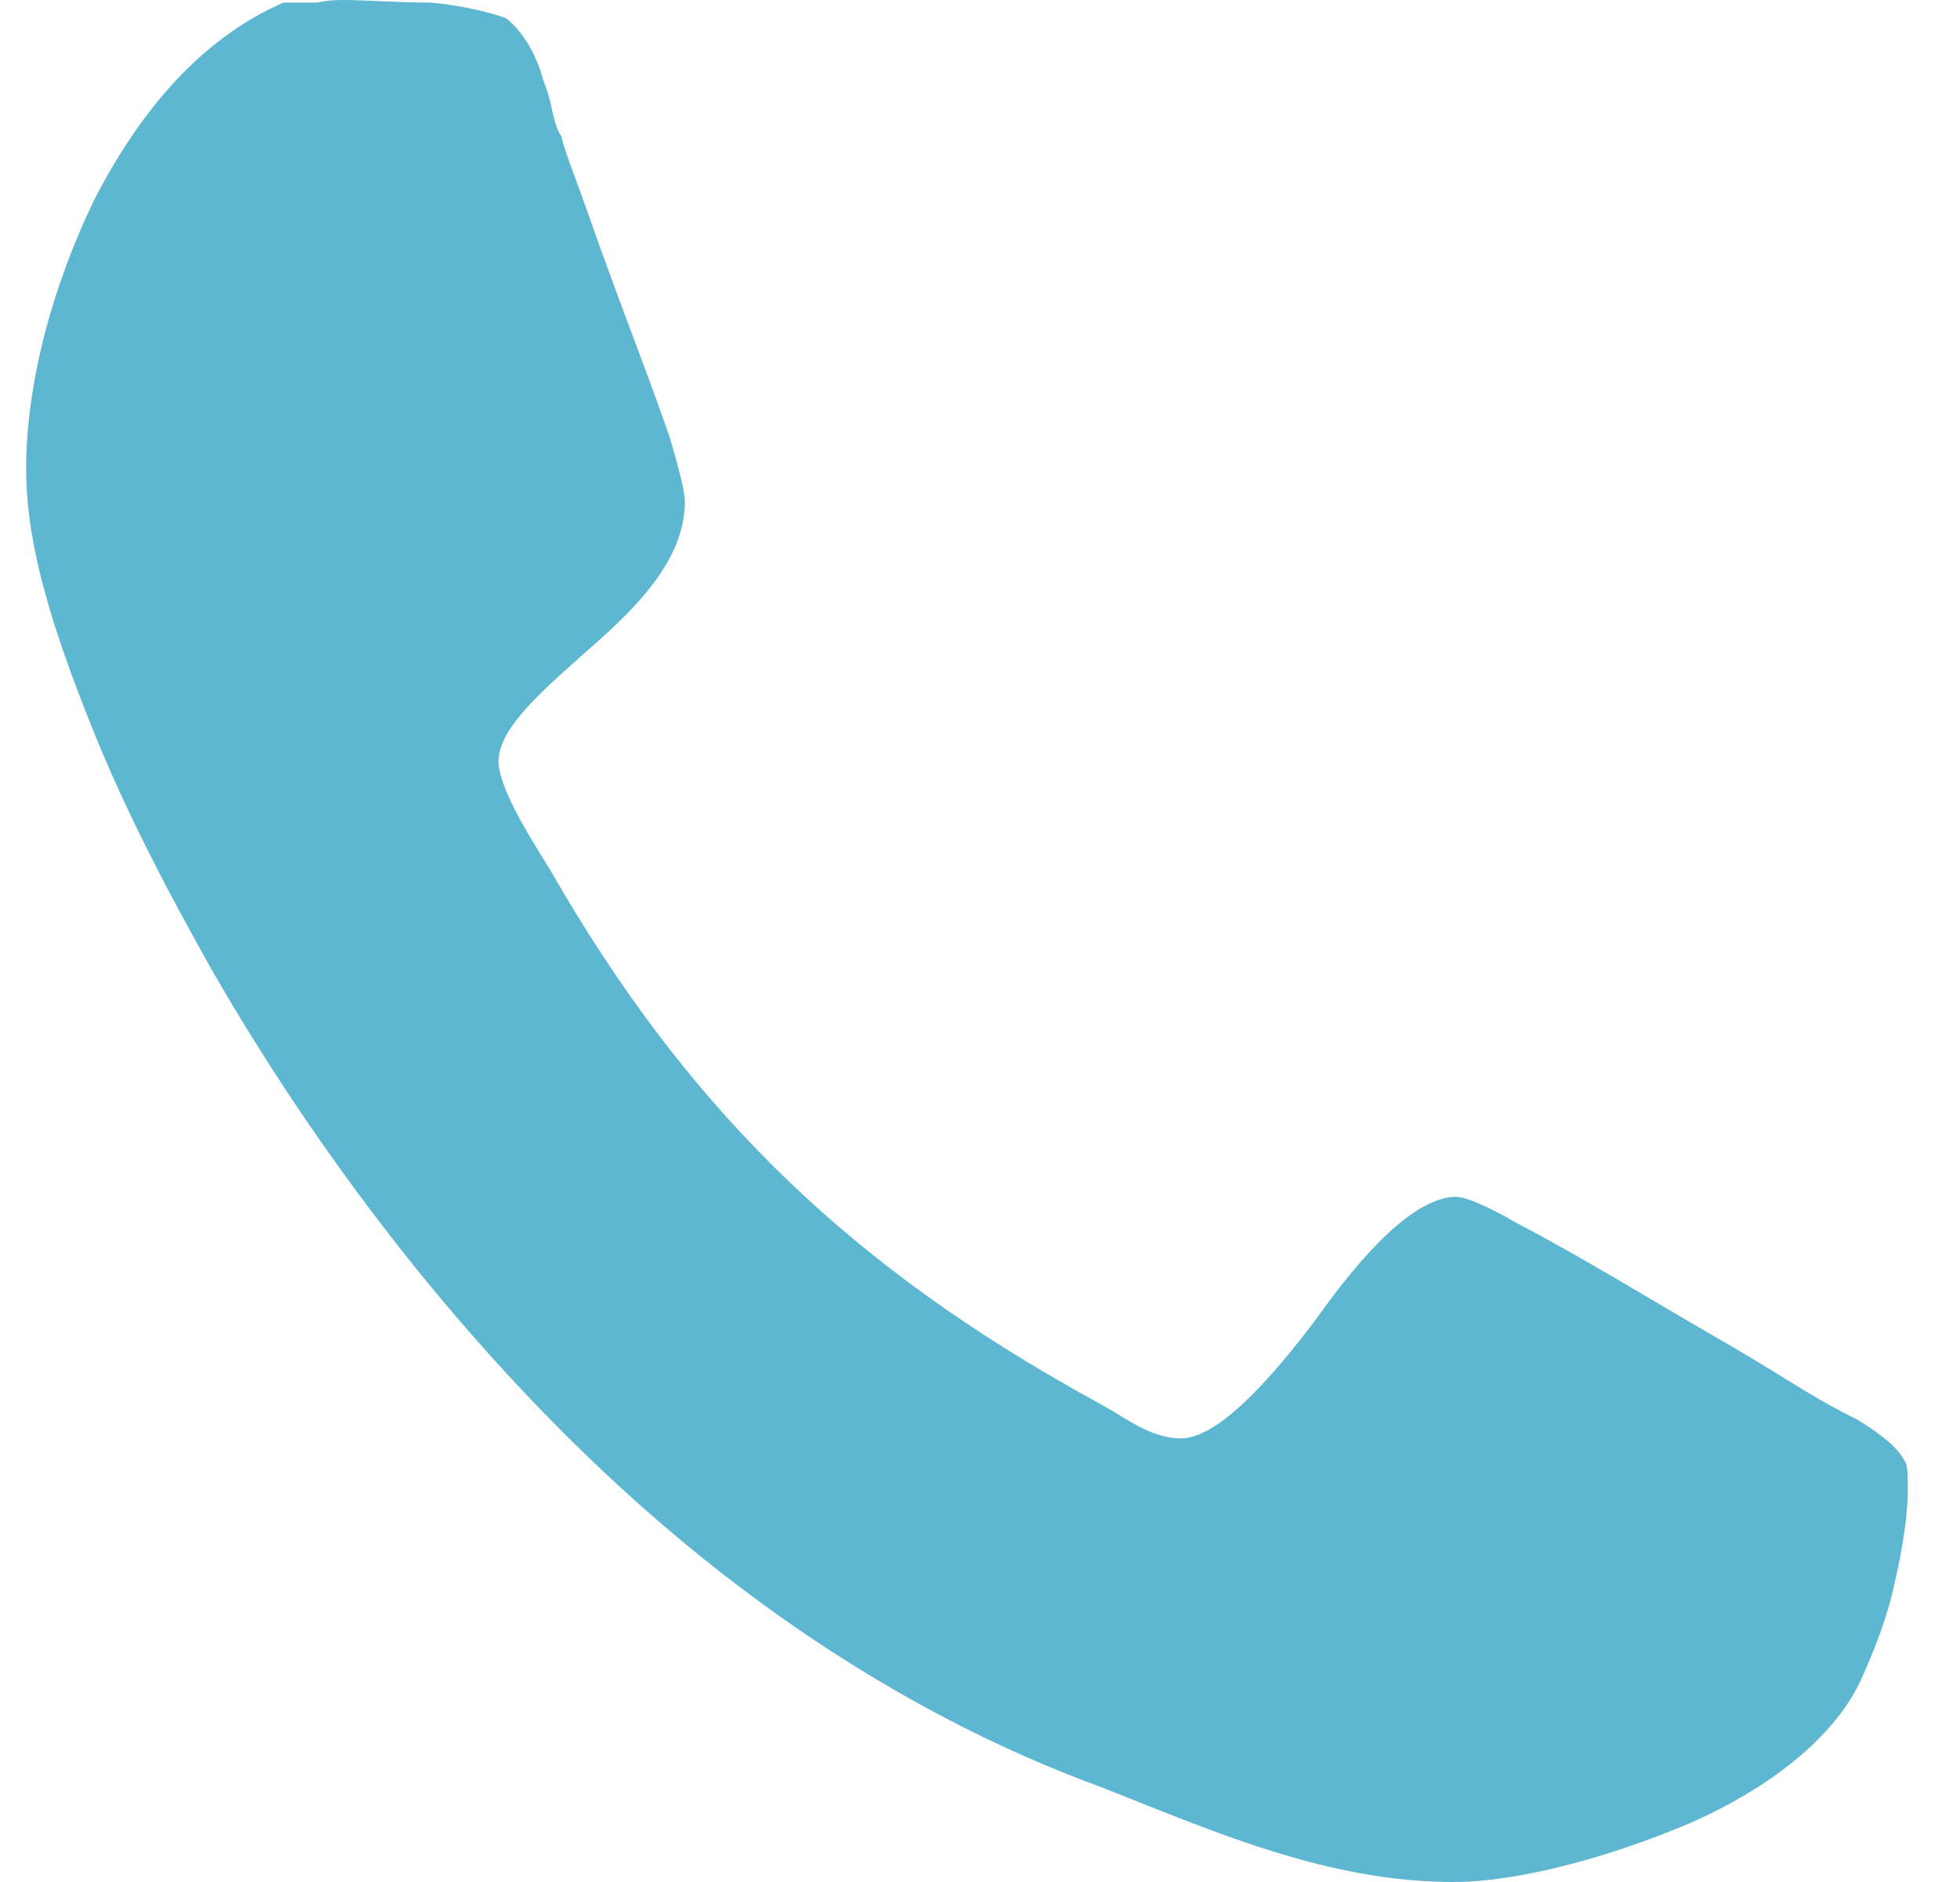
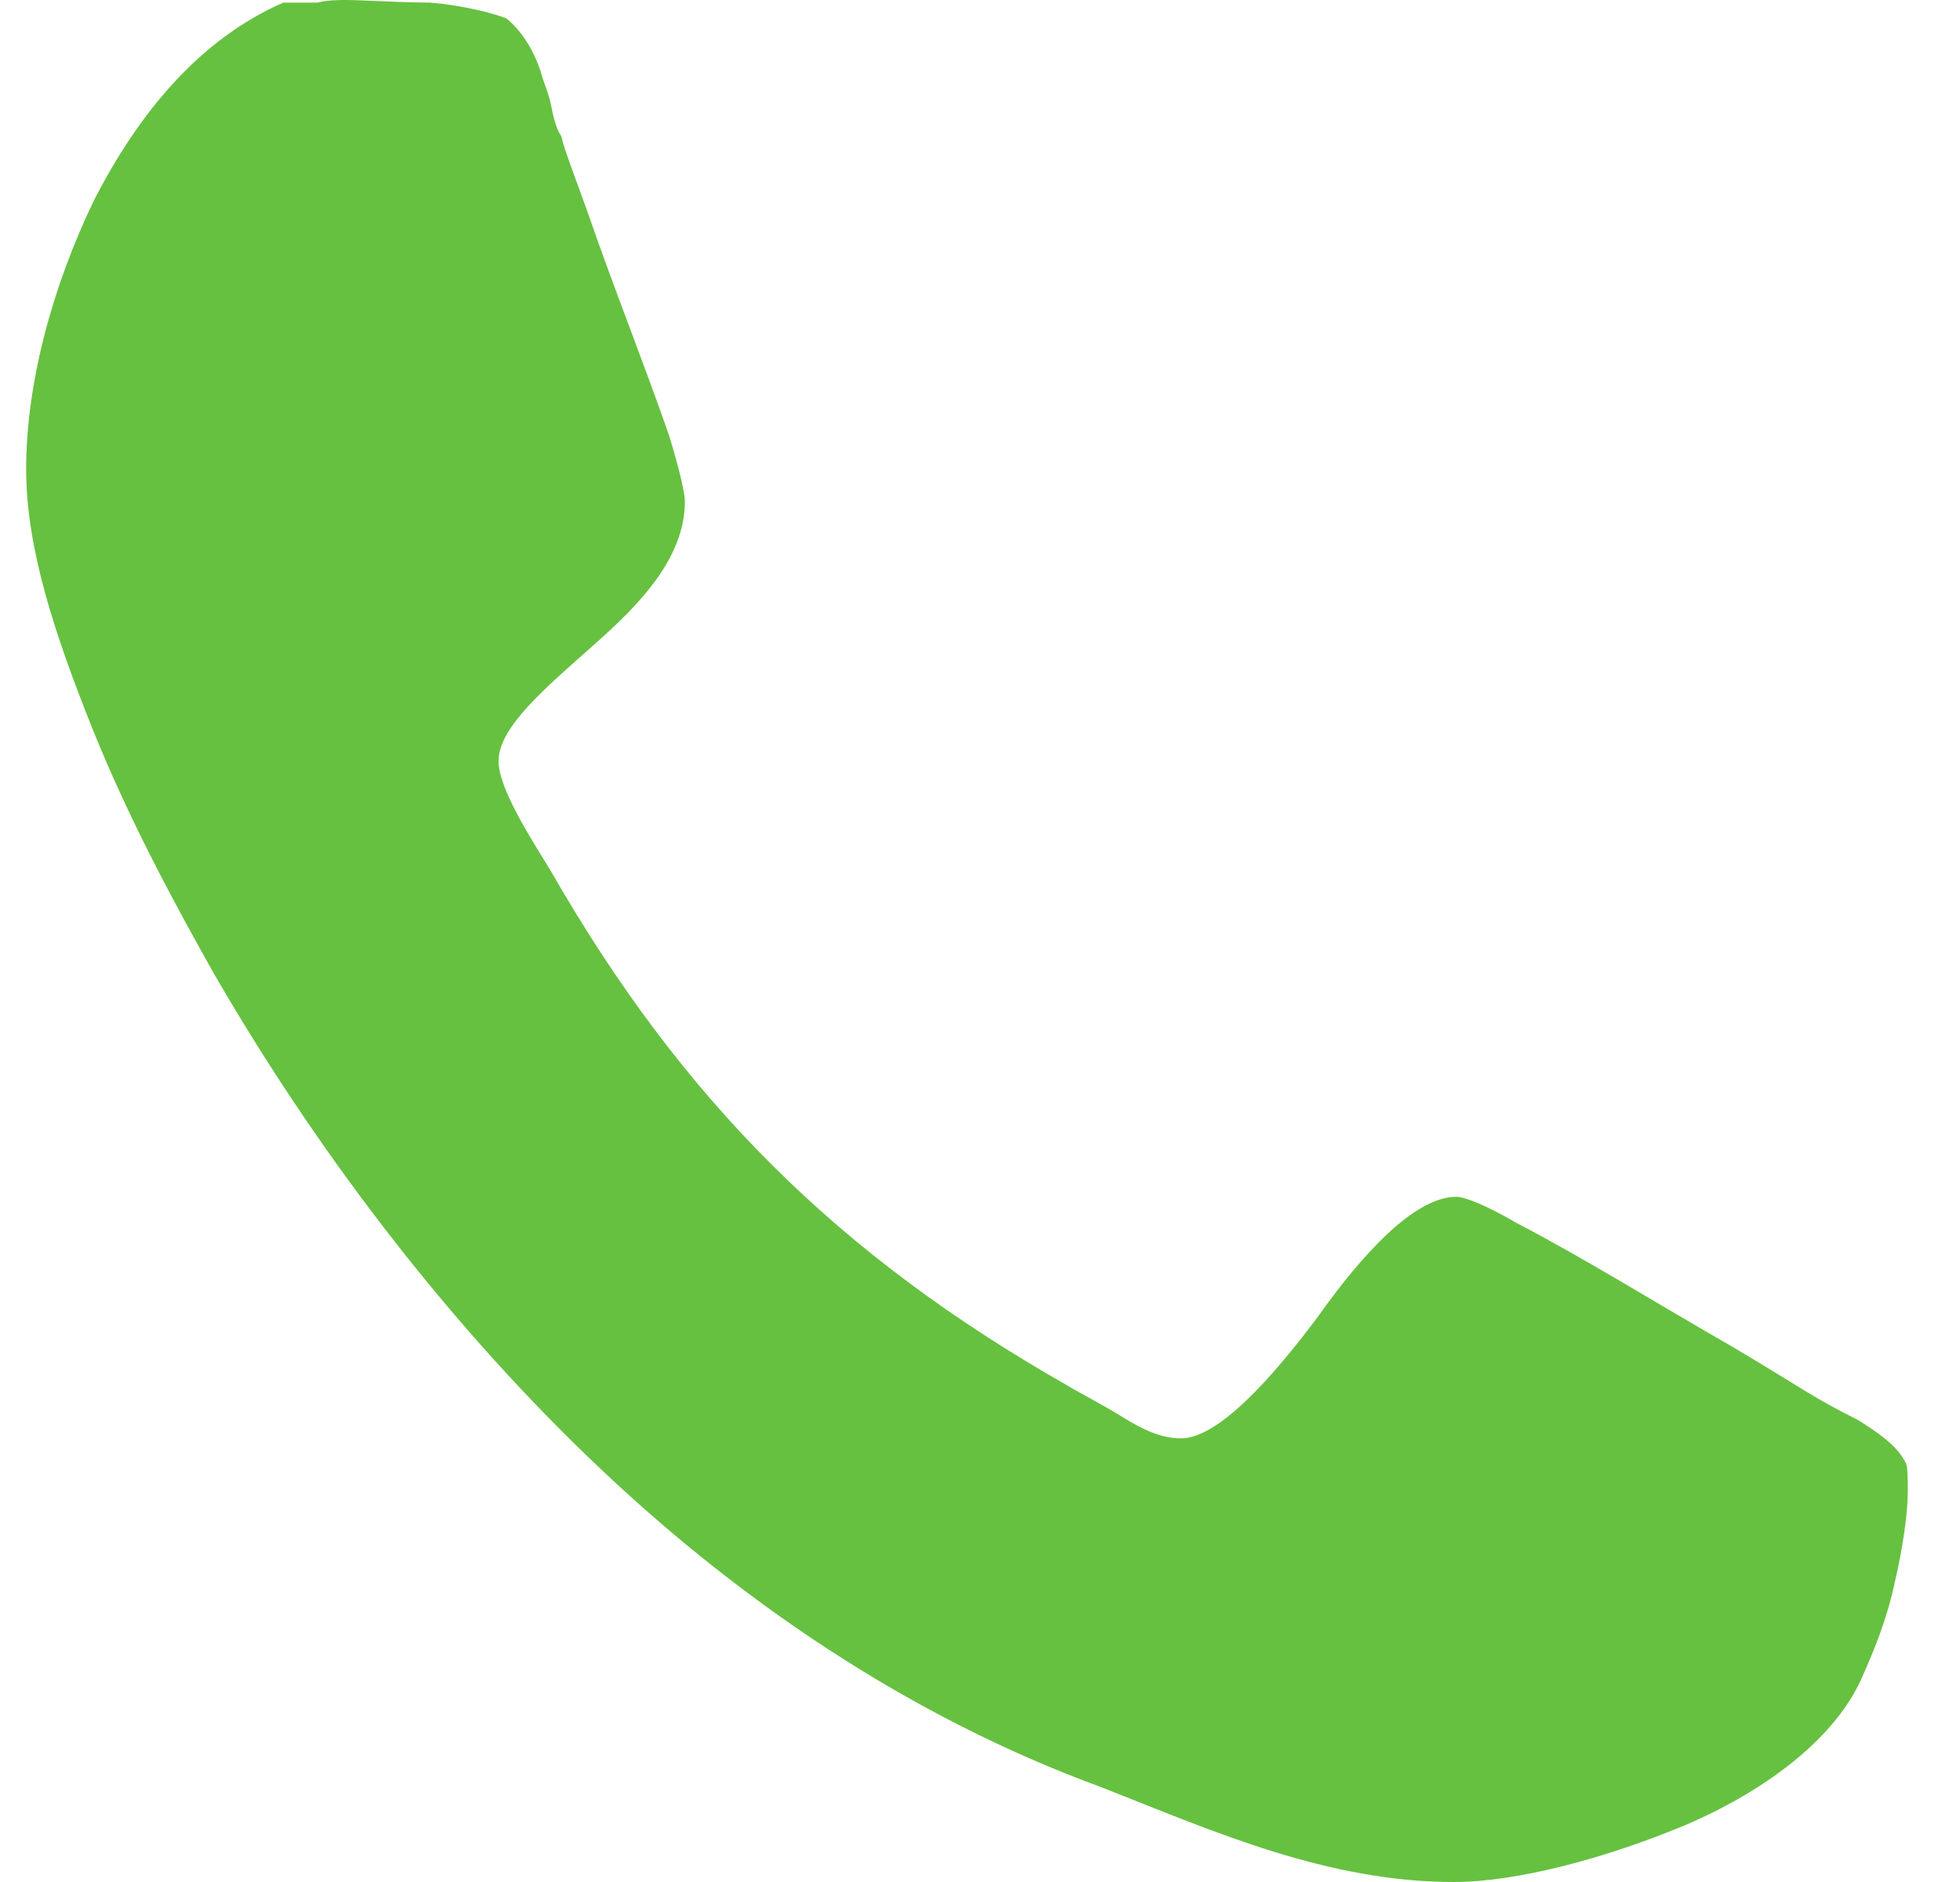
<svg xmlns="http://www.w3.org/2000/svg" width="25" height="24" viewBox="0 0 25 24" fill="none">
-   <path d="M0.334 5.992C0.334 6.996 0.703 8.101 1.171 9.272C1.639 10.444 2.242 11.549 2.711 12.385C3.984 14.595 5.623 16.77 7.498 18.577C9.372 20.384 11.582 21.891 14.058 22.795C15.498 23.364 16.937 24 18.544 24C19.347 24 20.486 23.699 21.523 23.263C22.527 22.828 23.43 22.159 23.766 21.355C23.899 21.055 24.067 20.653 24.167 20.184C24.268 19.749 24.334 19.313 24.334 19.012C24.334 18.845 24.334 18.677 24.301 18.643C24.2 18.442 23.966 18.275 23.698 18.108C23.095 17.807 22.995 17.706 22.091 17.171C21.154 16.635 20.184 16.032 19.346 15.597C18.945 15.363 18.677 15.262 18.576 15.262C18.041 15.262 17.371 15.999 16.802 16.802C16.199 17.606 15.53 18.343 15.062 18.343C14.827 18.343 14.593 18.242 14.325 18.075C14.057 17.908 13.789 17.774 13.622 17.673C10.677 15.999 8.702 14.025 7.029 11.113C6.827 10.777 6.359 10.075 6.359 9.706C6.359 9.271 6.962 8.769 7.564 8.233C8.133 7.731 8.736 7.129 8.736 6.392C8.736 6.292 8.668 5.991 8.535 5.556C8.234 4.685 7.832 3.681 7.497 2.711C7.33 2.242 7.196 1.908 7.161 1.741C7.094 1.64 7.061 1.506 7.028 1.339C6.994 1.172 6.927 1.038 6.894 0.904C6.793 0.603 6.626 0.368 6.459 0.235C6.292 0.167 5.89 0.067 5.488 0.033C5.087 0.033 4.618 0 4.417 0C4.317 0 4.183 -3.62624e-07 4.049 0.033H3.614C2.543 0.502 1.773 1.44 1.204 2.544C0.669 3.648 0.333 4.887 0.333 5.992H0.334Z" fill="#5DB7D1" />
+   <path d="M0.334 5.992C0.334 6.996 0.703 8.101 1.171 9.272C1.639 10.444 2.242 11.549 2.711 12.385C3.984 14.595 5.623 16.77 7.498 18.577C9.372 20.384 11.582 21.891 14.058 22.795C15.498 23.364 16.937 24 18.544 24C19.347 24 20.486 23.699 21.523 23.263C22.527 22.828 23.43 22.159 23.766 21.355C23.899 21.055 24.067 20.653 24.167 20.184C24.268 19.749 24.334 19.313 24.334 19.012C24.334 18.845 24.334 18.677 24.301 18.643C24.2 18.442 23.966 18.275 23.698 18.108C23.095 17.807 22.995 17.706 22.091 17.171C21.154 16.635 20.184 16.032 19.346 15.597C18.945 15.363 18.677 15.262 18.576 15.262C18.041 15.262 17.371 15.999 16.802 16.802C16.199 17.606 15.53 18.343 15.062 18.343C14.827 18.343 14.593 18.242 14.325 18.075C14.057 17.908 13.789 17.774 13.622 17.673C10.677 15.999 8.702 14.025 7.029 11.113C6.827 10.777 6.359 10.075 6.359 9.706C6.359 9.271 6.962 8.769 7.564 8.233C8.133 7.731 8.736 7.129 8.736 6.392C8.736 6.292 8.668 5.991 8.535 5.556C8.234 4.685 7.832 3.681 7.497 2.711C7.33 2.242 7.196 1.908 7.161 1.741C7.094 1.64 7.061 1.506 7.028 1.339C6.994 1.172 6.927 1.038 6.894 0.904C6.793 0.603 6.626 0.368 6.459 0.235C6.292 0.167 5.89 0.067 5.488 0.033C5.087 0.033 4.618 0 4.417 0C4.317 0 4.183 -3.62624e-07 4.049 0.033H3.614C2.543 0.502 1.773 1.44 1.204 2.544C0.669 3.648 0.333 4.887 0.333 5.992H0.334Z" fill="#66C140" />
</svg>
